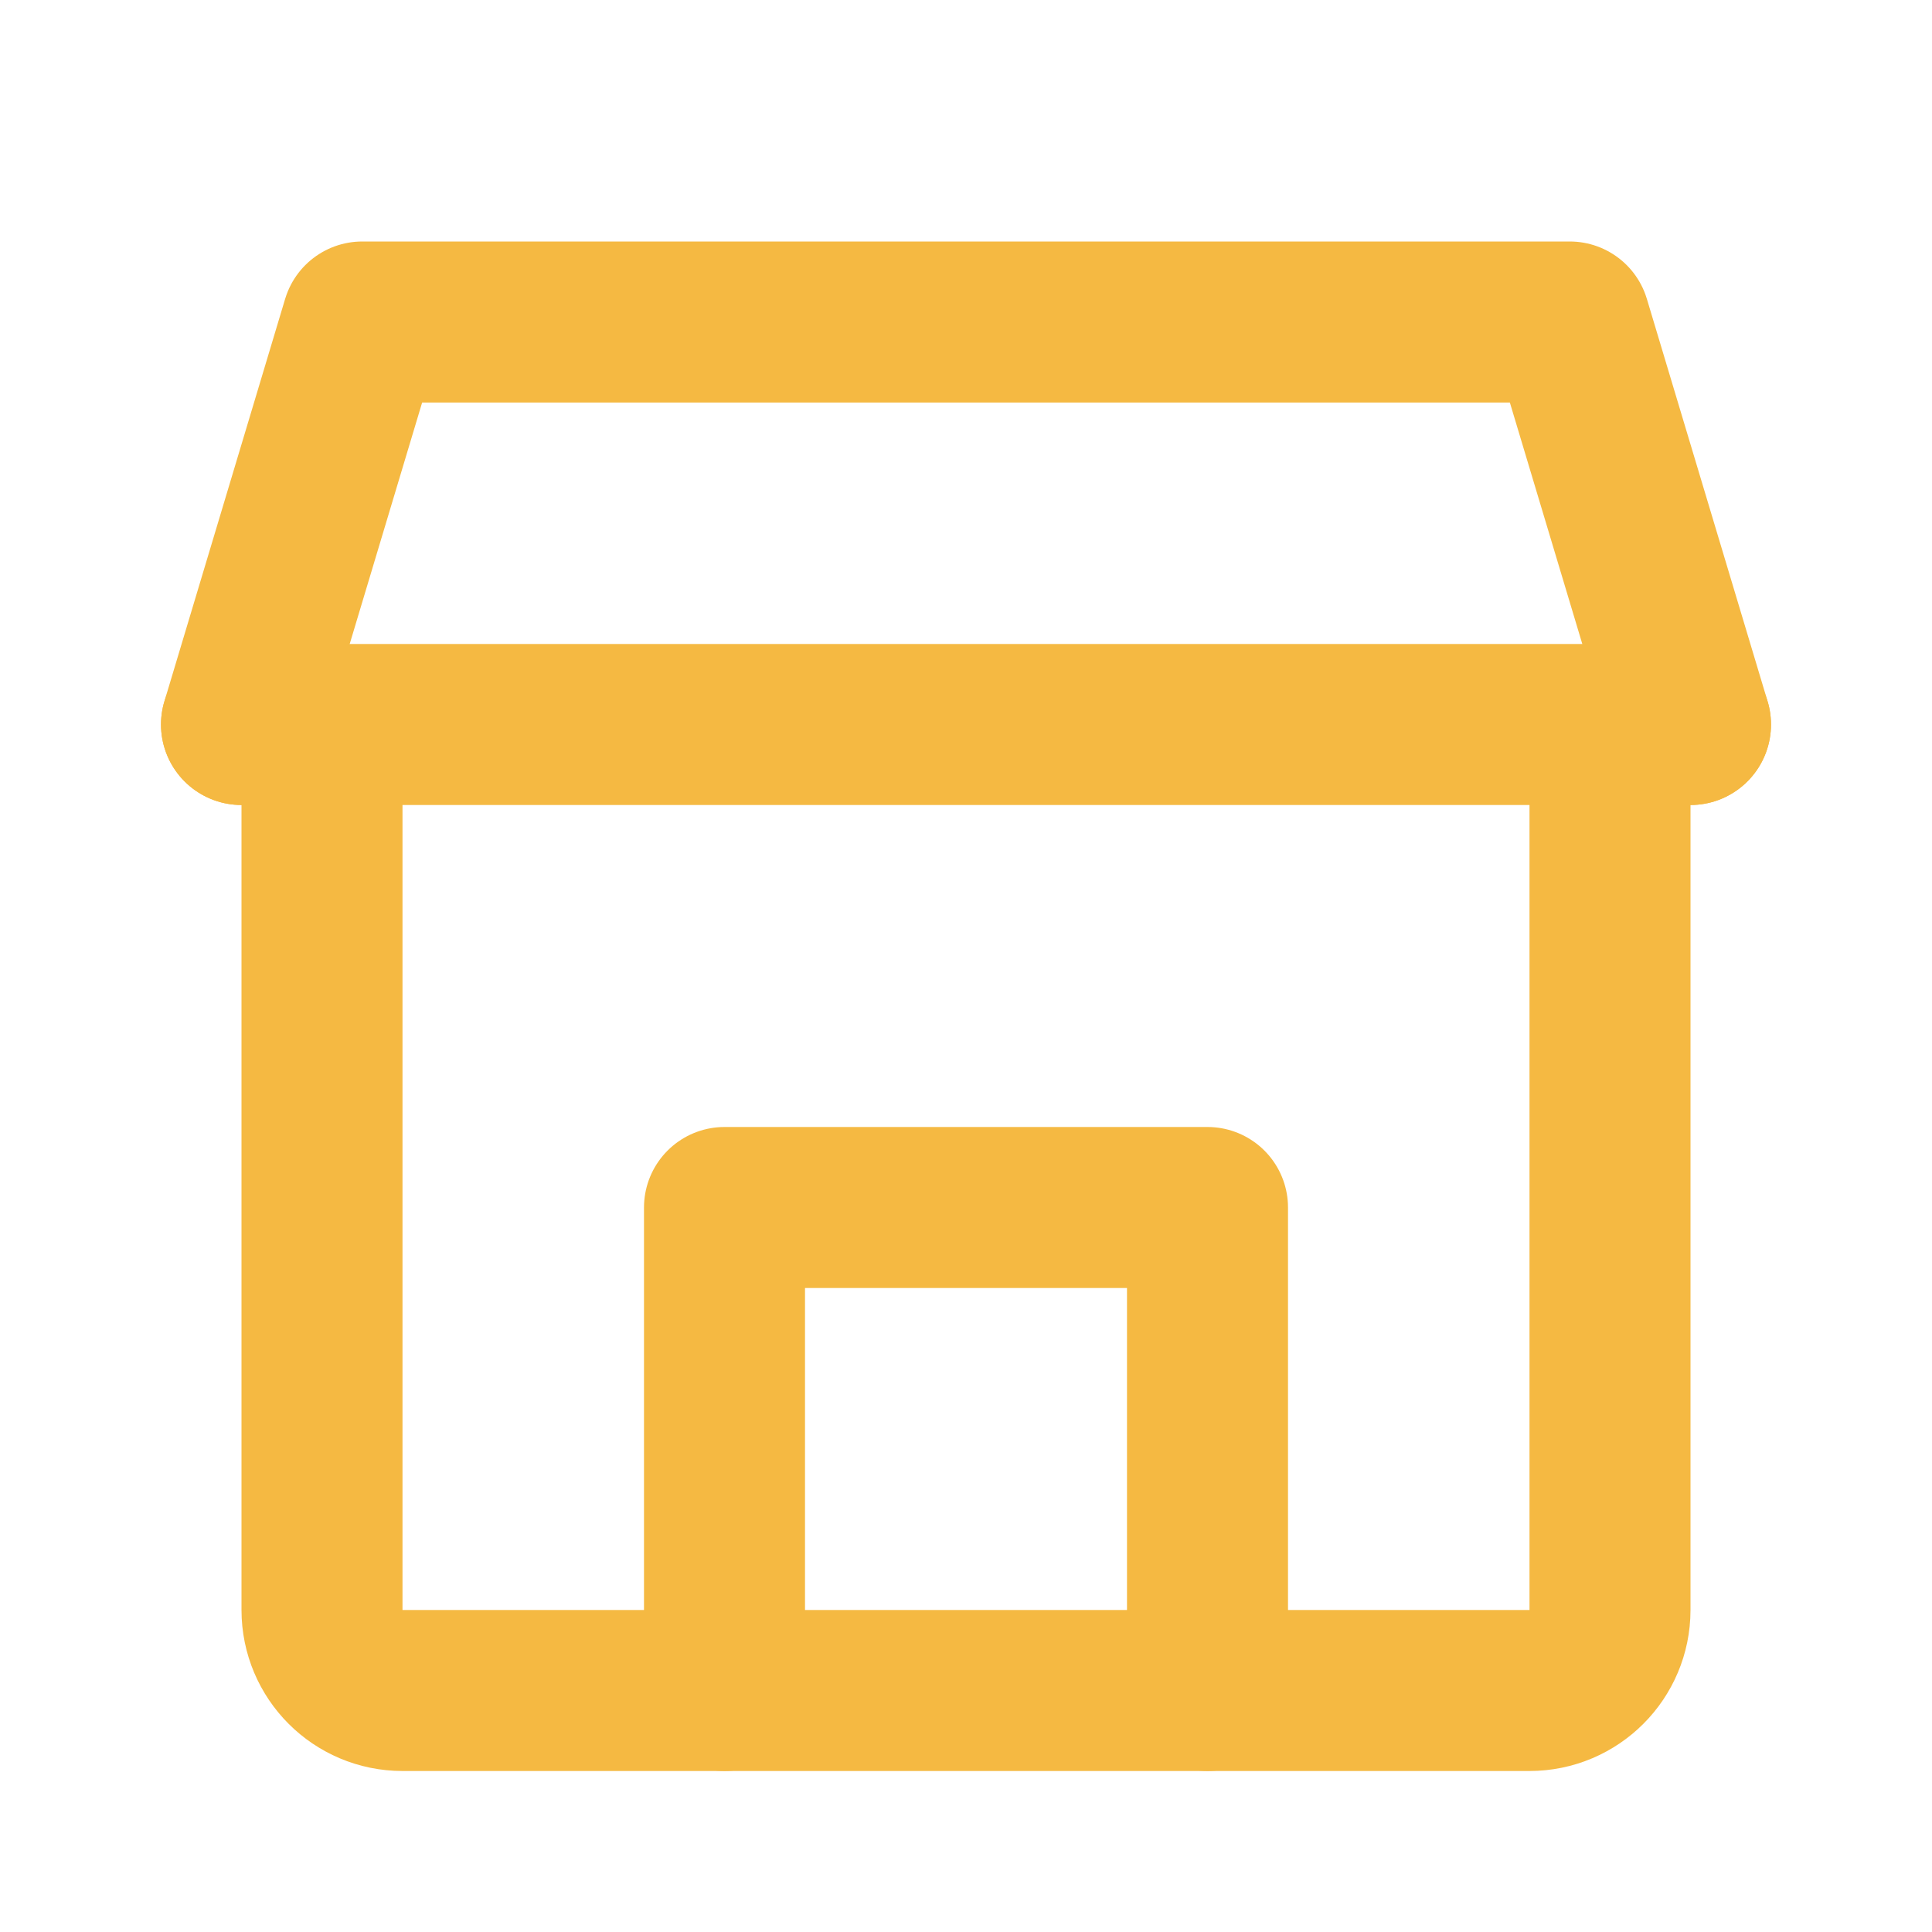
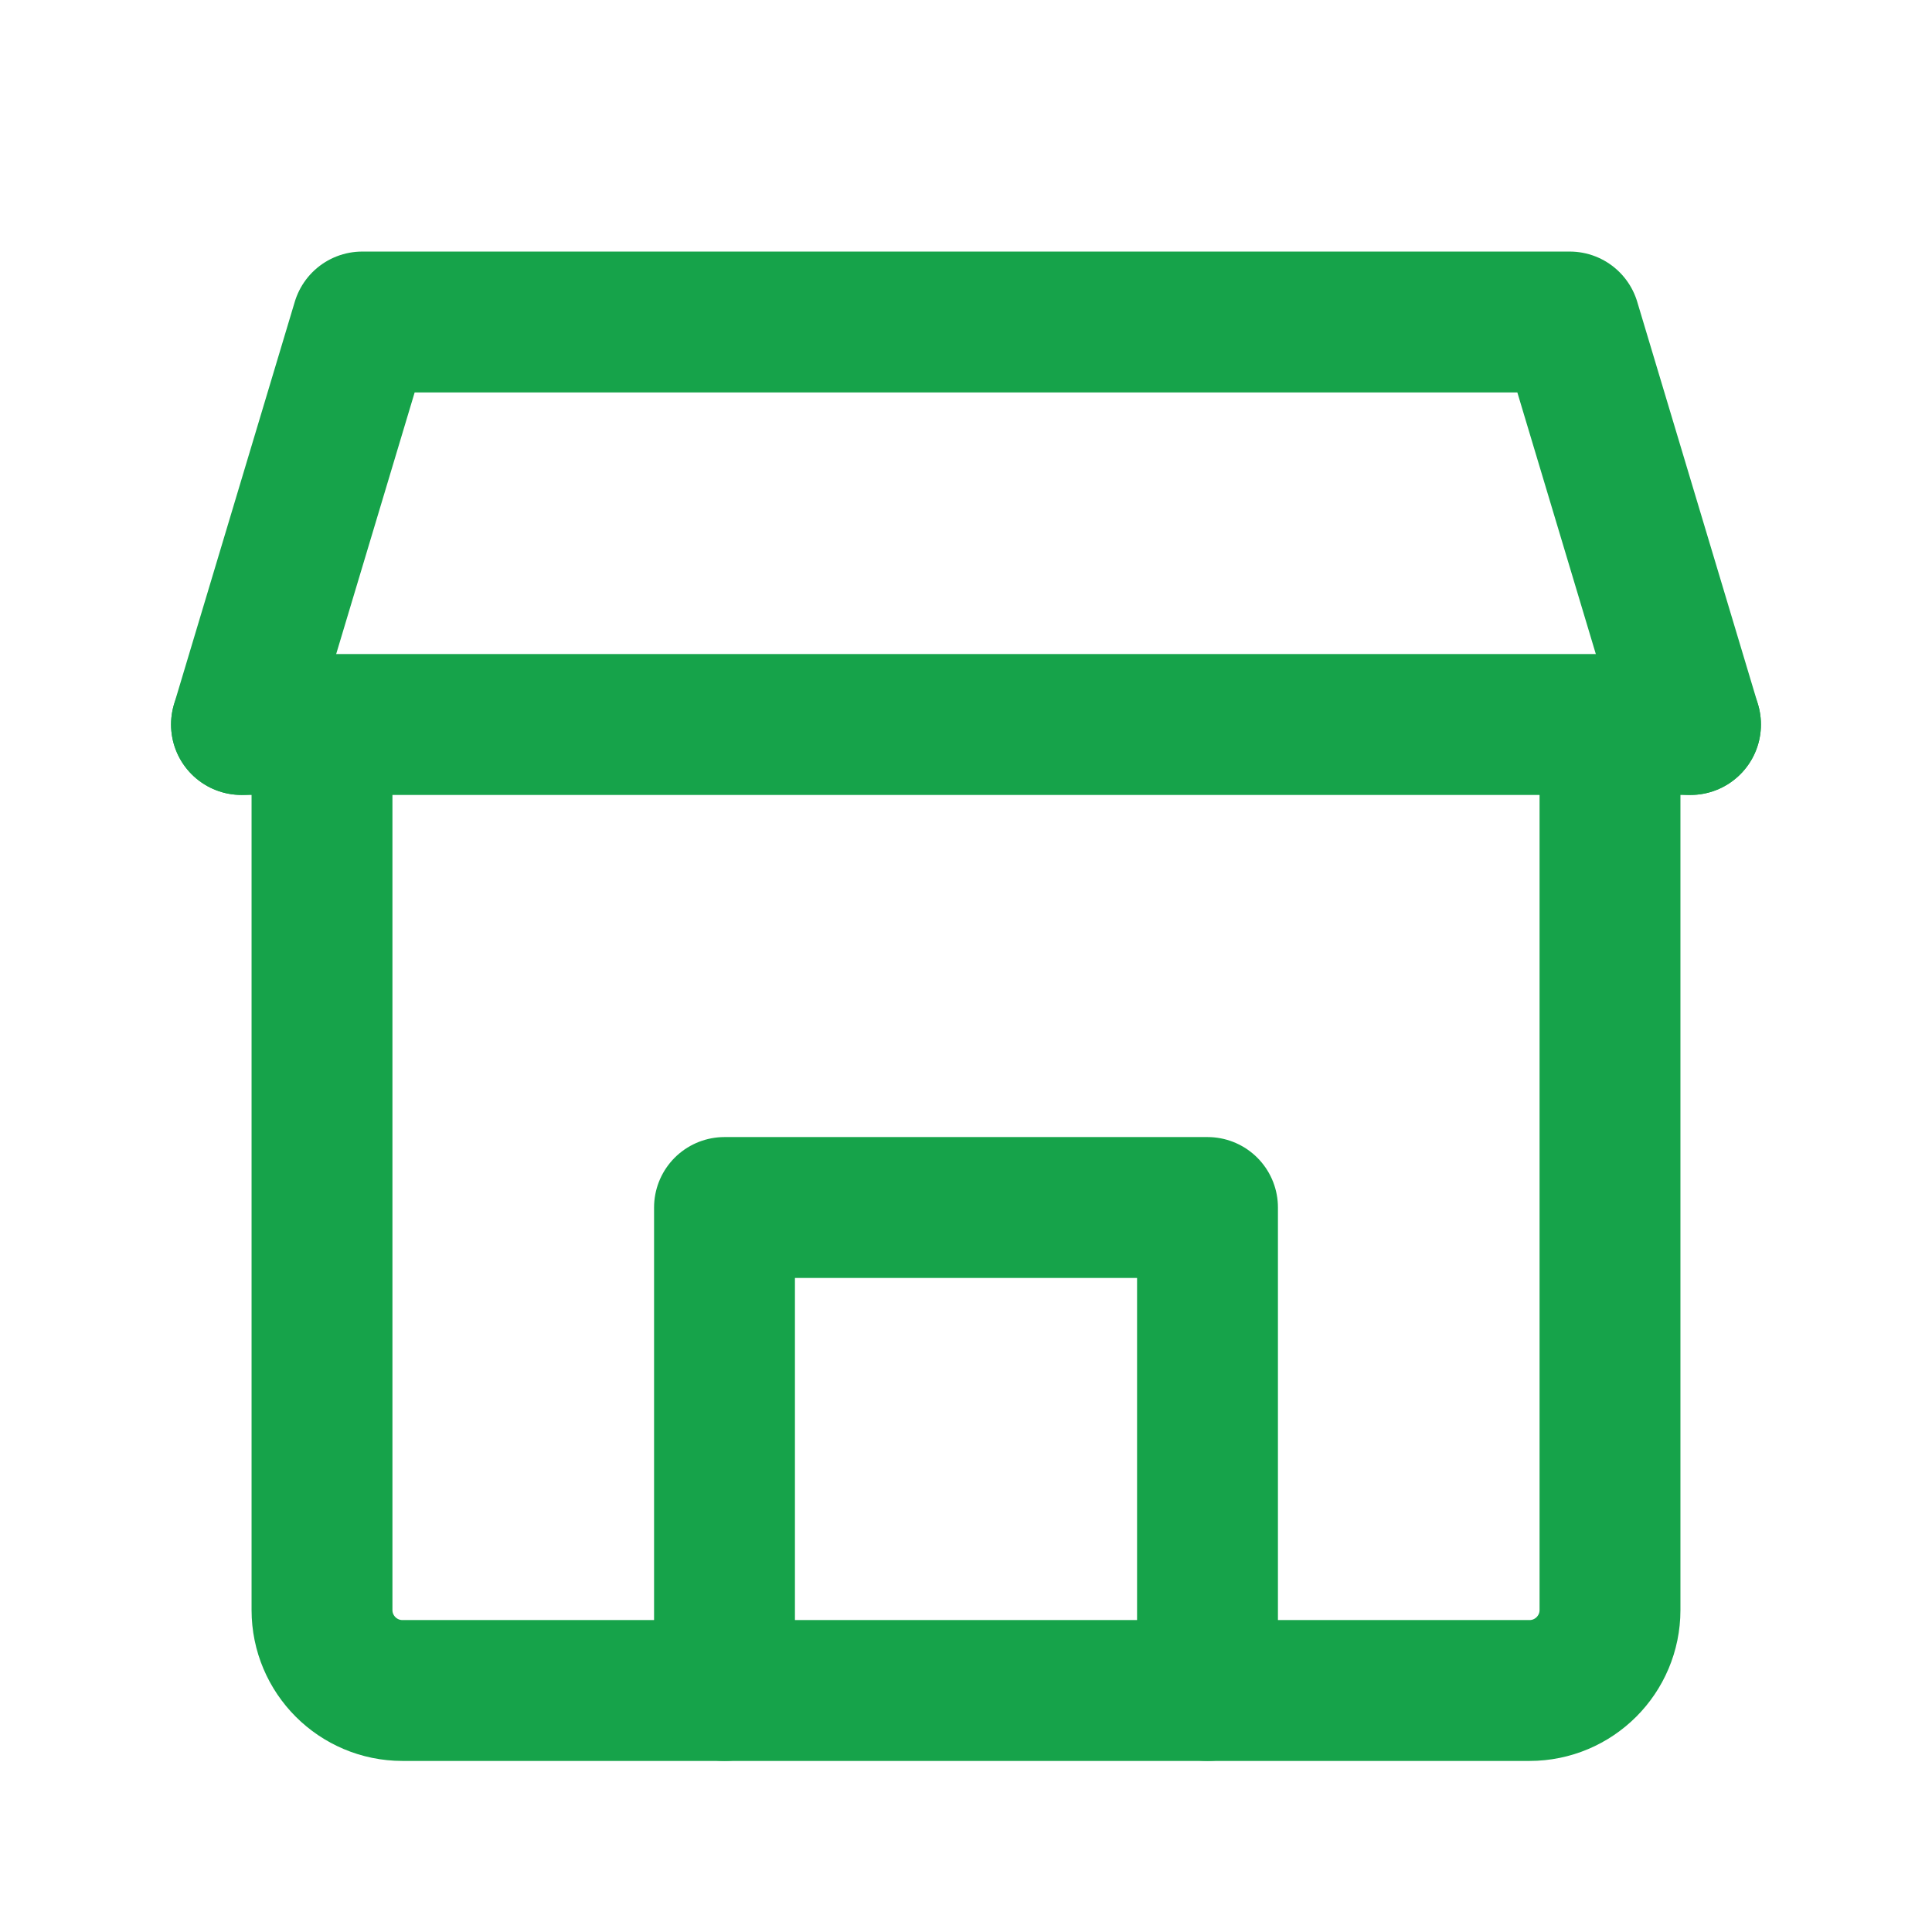
- <svg xmlns="http://www.w3.org/2000/svg" width="24" height="24" viewBox="0 0 24 24" fill="none" stroke="#F5B942" stroke-width="2" stroke-linecap="round" stroke-linejoin="round" role="img" aria-label="registers">
+ <svg xmlns="http://www.w3.org/2000/svg" width="24" height="24" viewBox="0 0 24 24" fill="none" stroke="#16A34A" stroke-width="1.75" stroke-linecap="round" stroke-linejoin="round" role="img" aria-label="registers">
  <path d="M3 9l1.5-5h15L21 9" />
  <path d="M4 9v11a1 1 0 0 0 1 1h14a1 1 0 0 0 1-1V9" />
  <path d="M3 9h18" />
  <path d="M9 21v-6h6v6" />
</svg>
